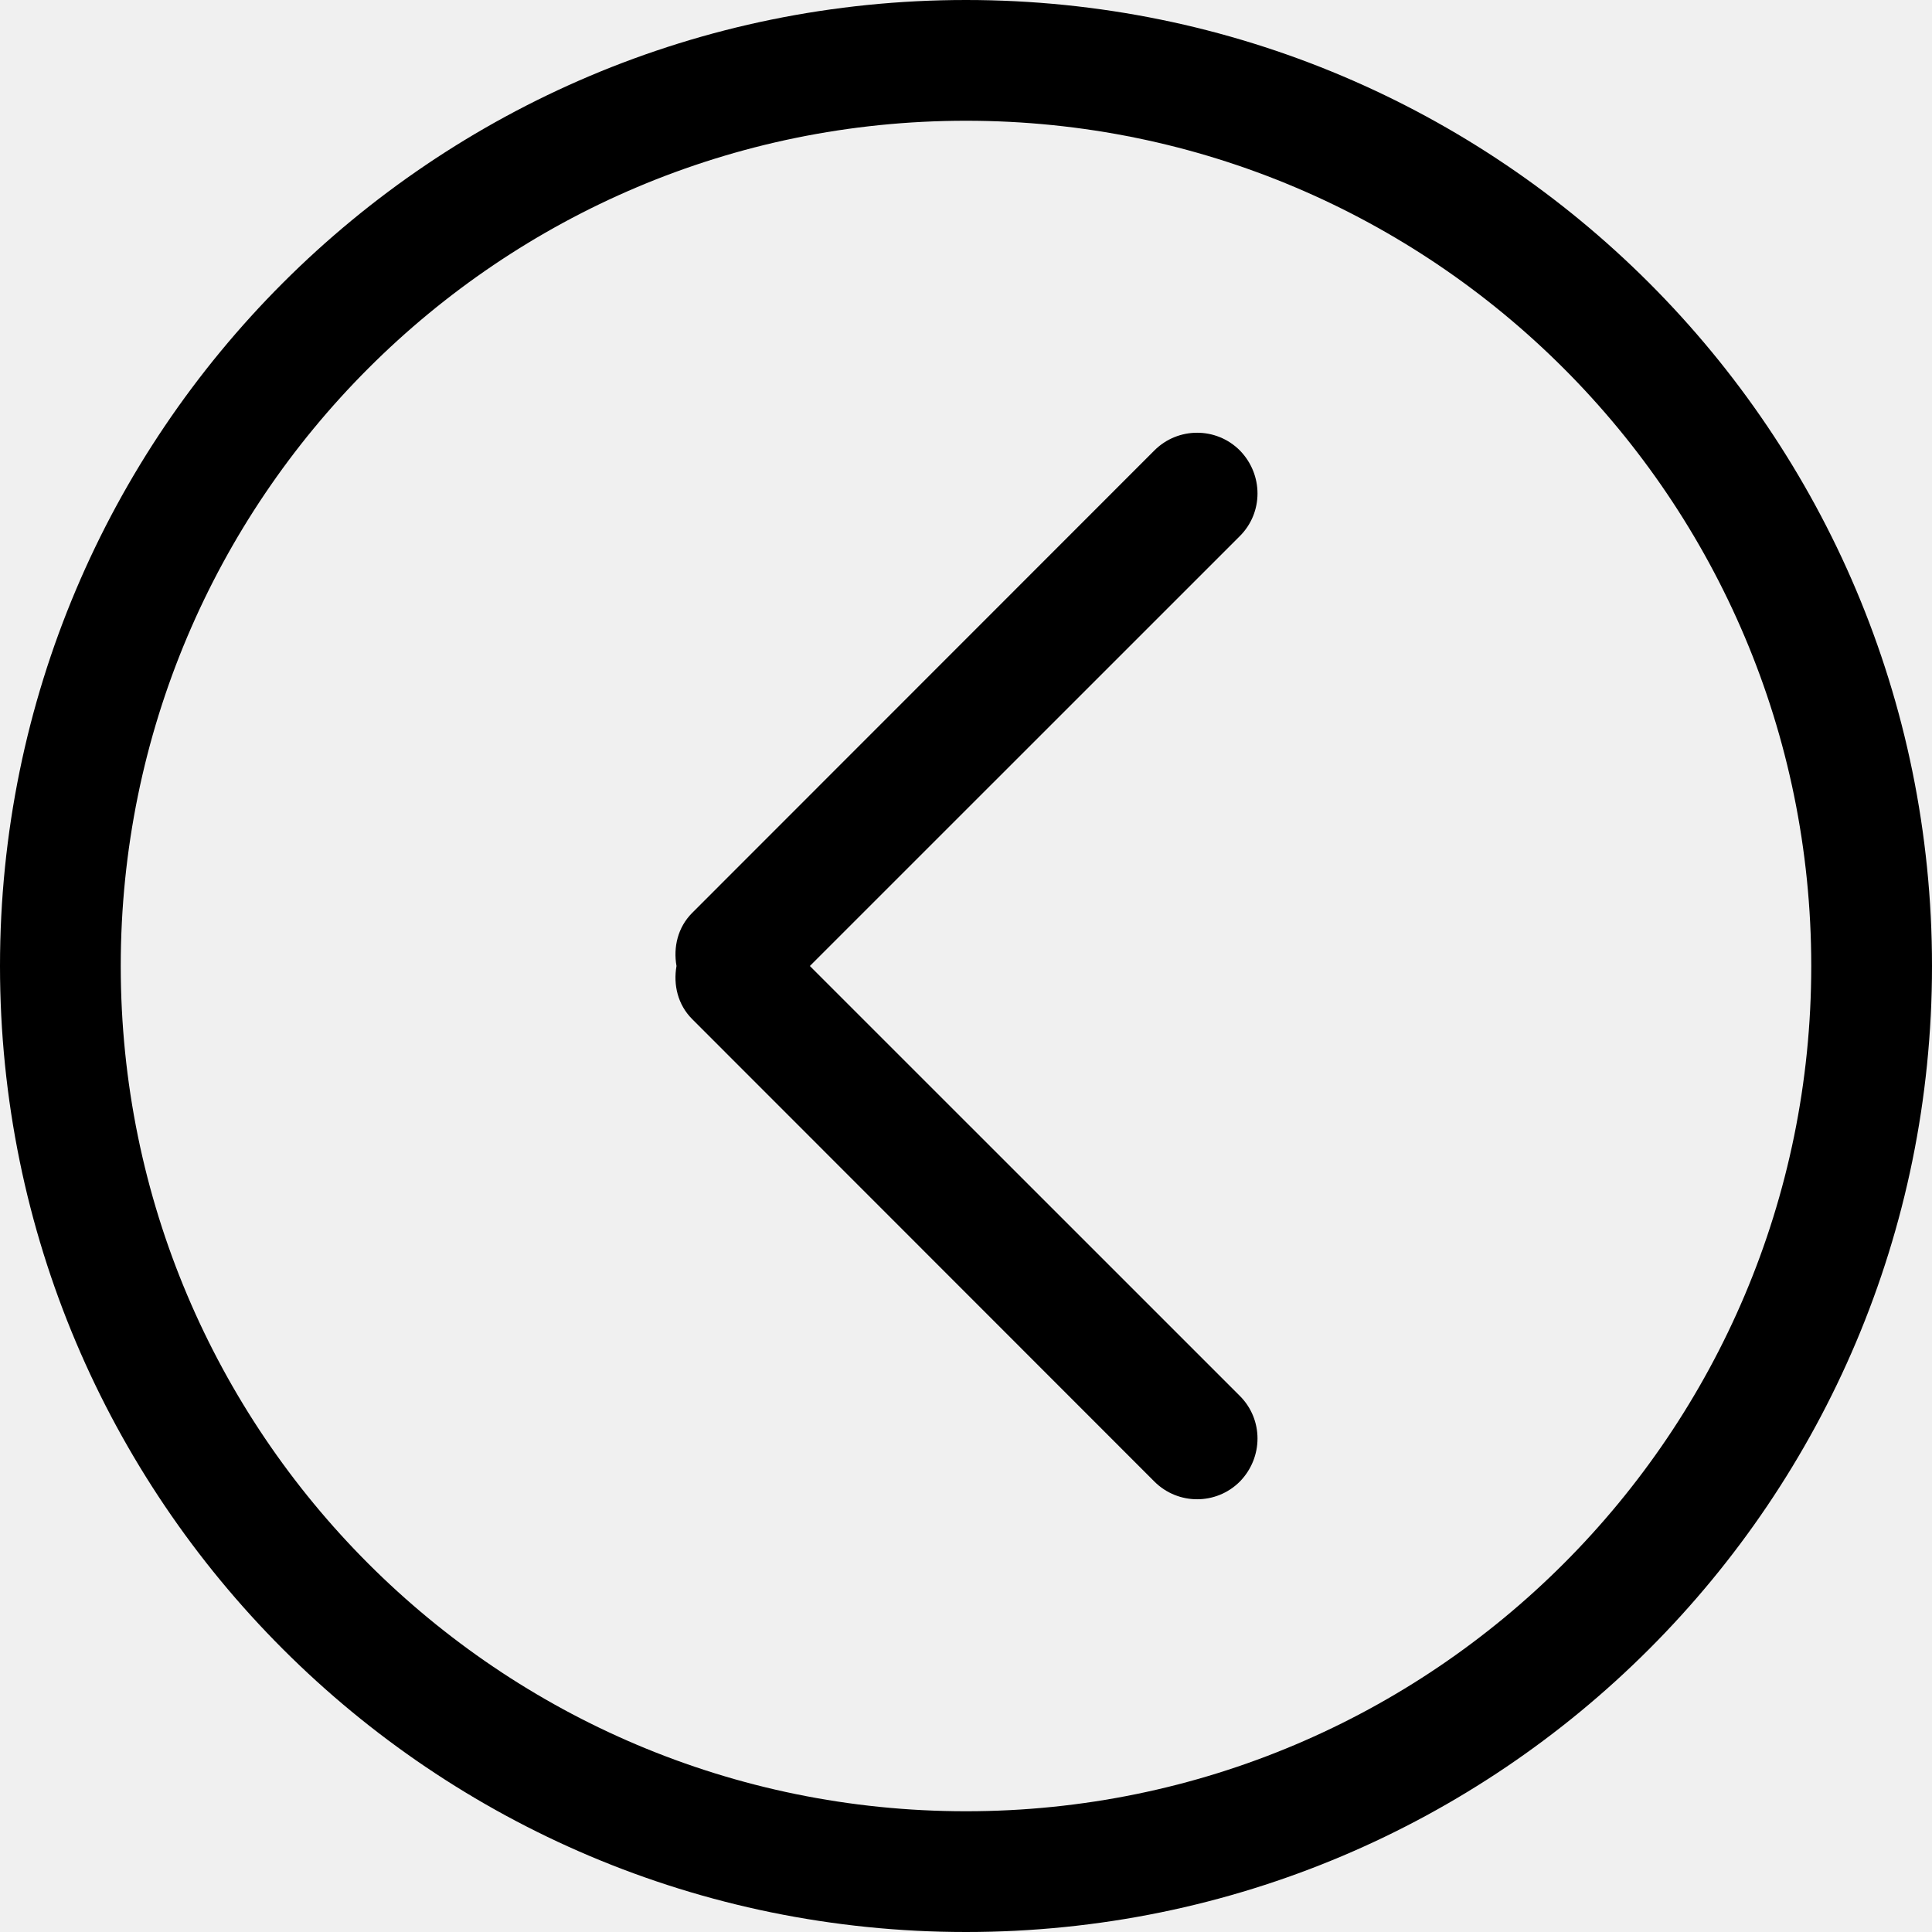
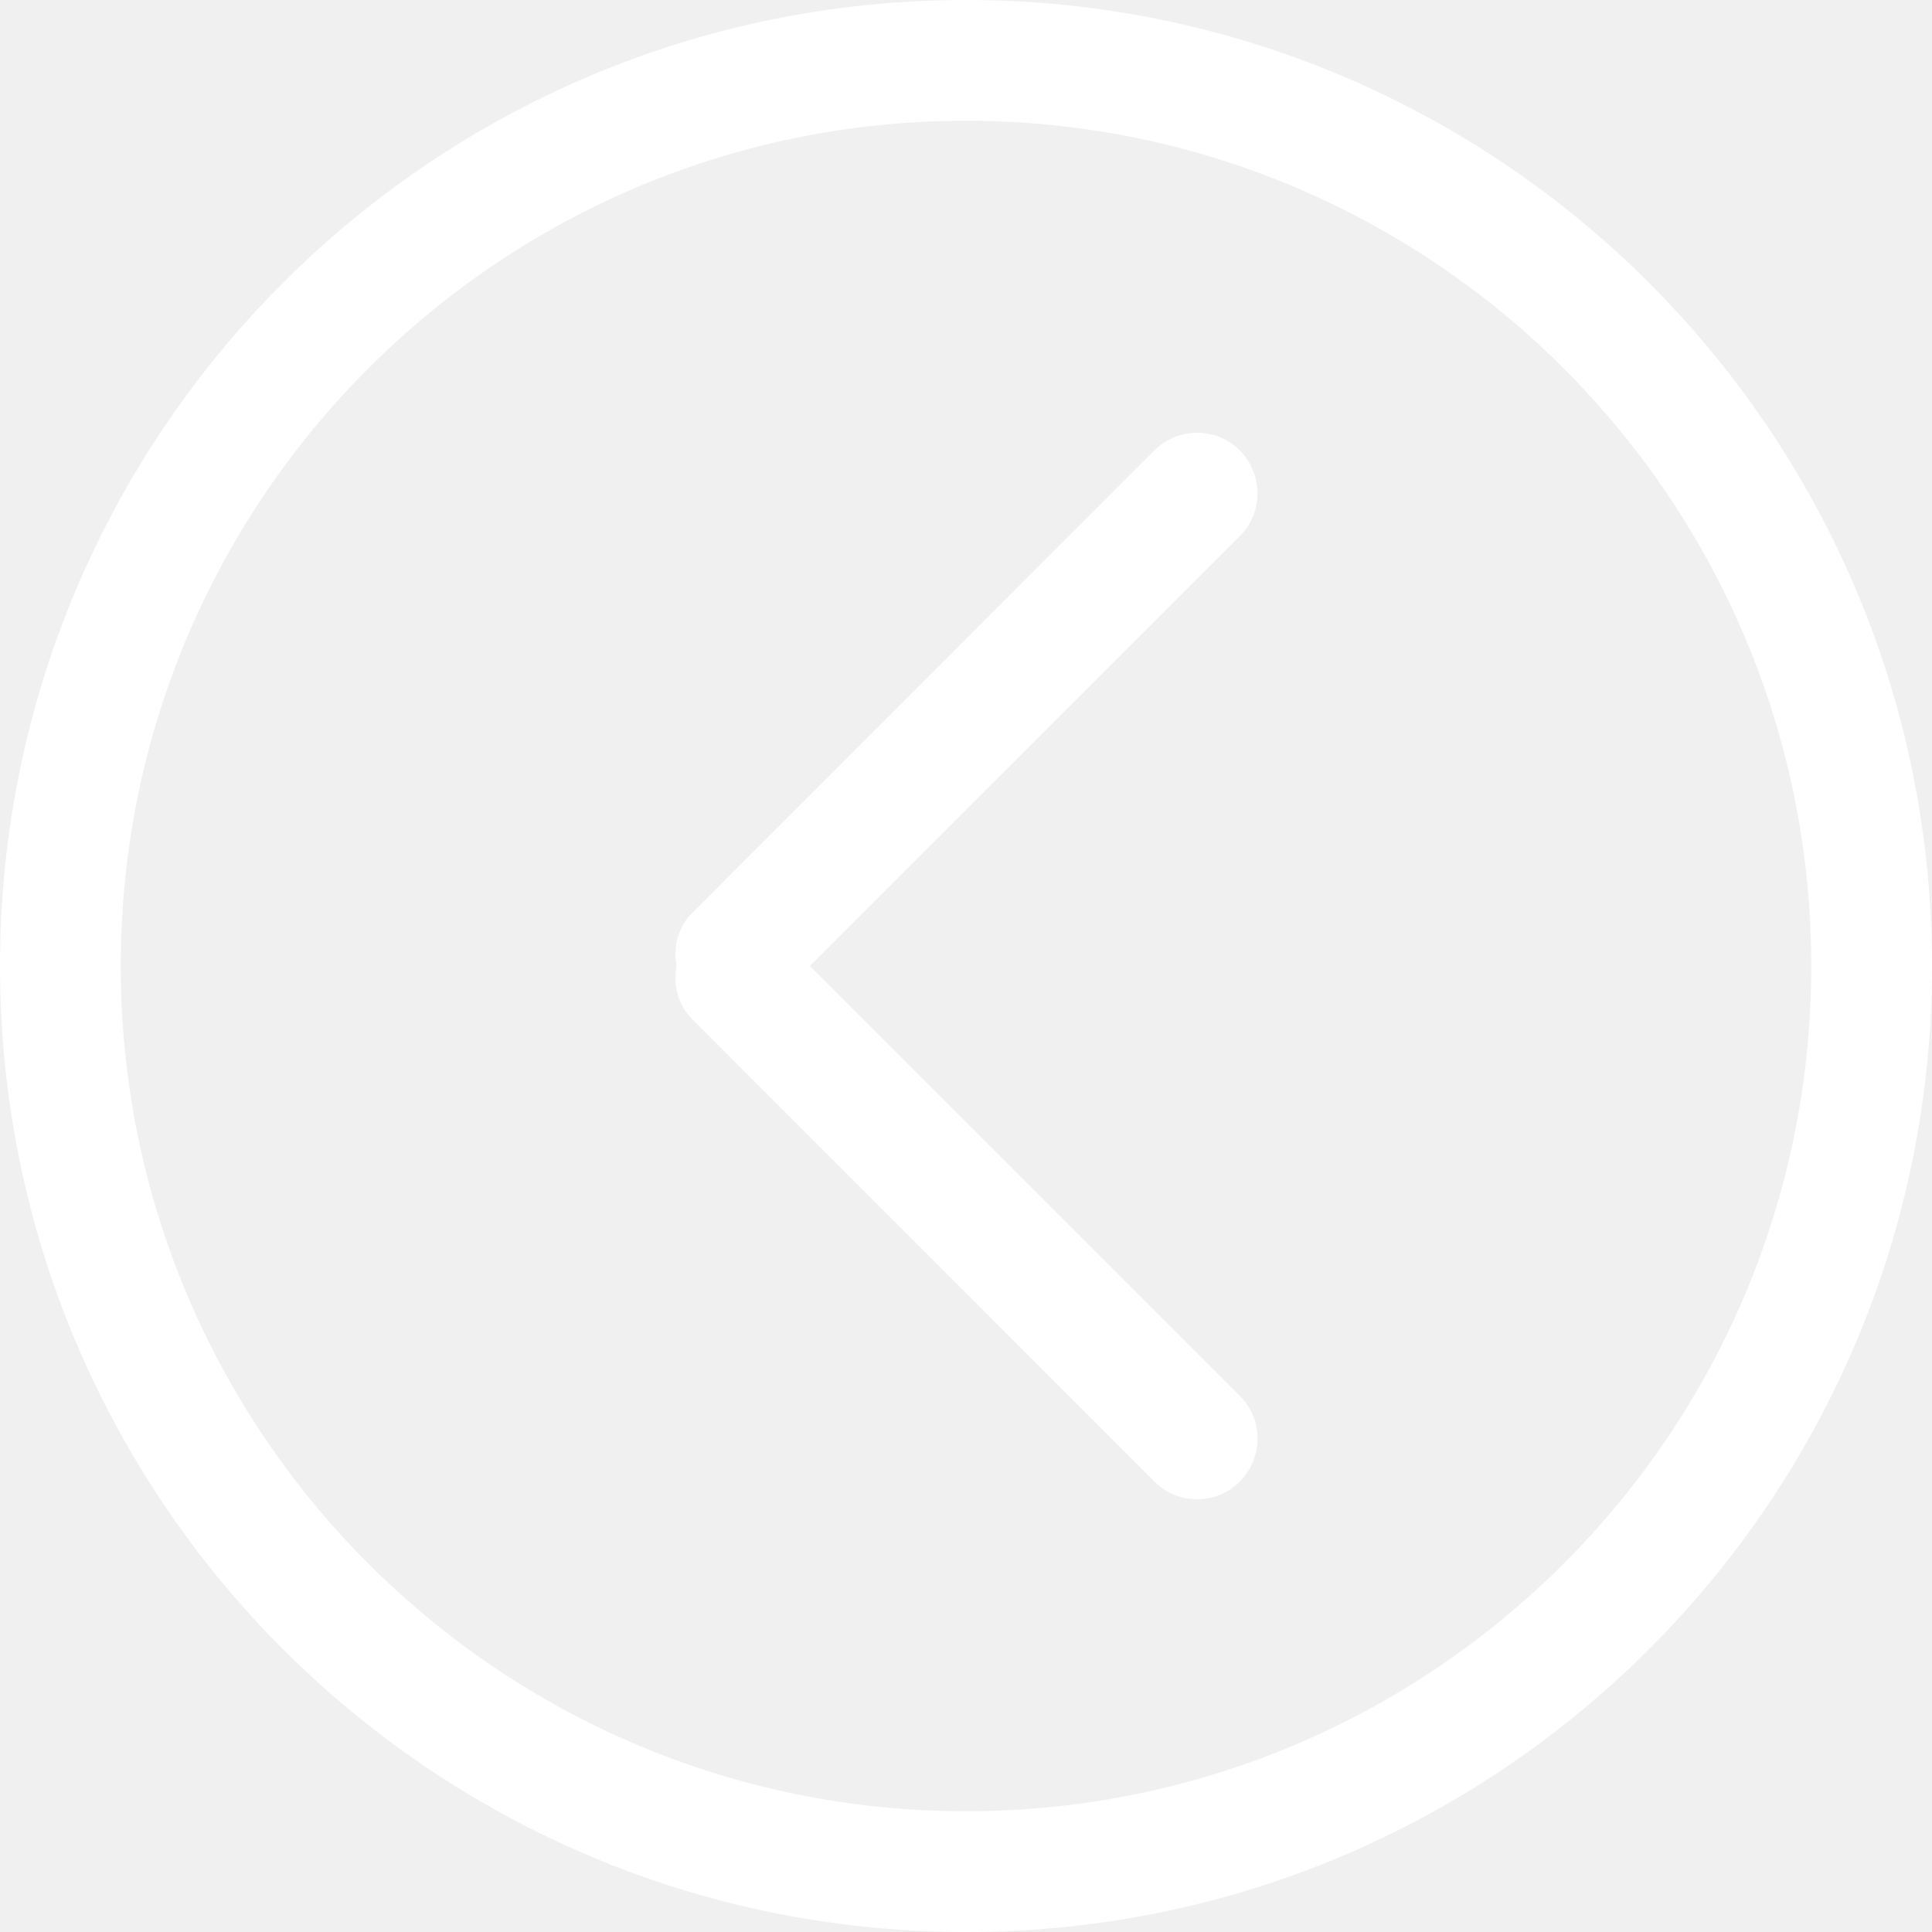
<svg xmlns="http://www.w3.org/2000/svg" width="800px" height="800px" viewBox="0 0 32 32" version="1.1">
  <defs>

</defs>
  <g id="Page-1" stroke="none" stroke-width="1" fill="none" fill-rule="evenodd">
-     <g id="Icon-Set" transform="translate(-568, -1035)" fill="#000000">
+     <g id="Icon-Set" transform="translate(-568, -1035)" fill="#FFF">
      <path d="M584,1065 C576.268,1065 570,1058.73 570,1051 C570,1043.27 576.268,1037 584,1037 C591.732,1037 598,1043.27 598,1051 C598,1058.73 591.732,1065 584,1065 L584,1065 Z M584,1035 C575.163,1035 568,1042.16 568,1051 C568,1059.84 575.163,1067 584,1067 C592.837,1067 600,1059.84 600,1051 C600,1042.16 592.837,1035 584,1035 L584,1035 Z M588.535,1042.46 C588.145,1042.07 587.512,1042.07 587.121,1042.46 L579.465,1050.12 C579.225,1050.36 579.15,1050.69 579.205,1051 C579.15,1051.31 579.225,1051.64 579.465,1051.88 L587.121,1059.54 C587.512,1059.93 588.145,1059.93 588.535,1059.54 C588.926,1059.14 588.926,1058.51 588.535,1058.12 L581.414,1051 L588.535,1043.88 C588.926,1043.49 588.926,1042.86 588.535,1042.46 L588.535,1042.46 Z" id="chevron-left-circle">

</path>
    </g>
  </g>
</svg>
